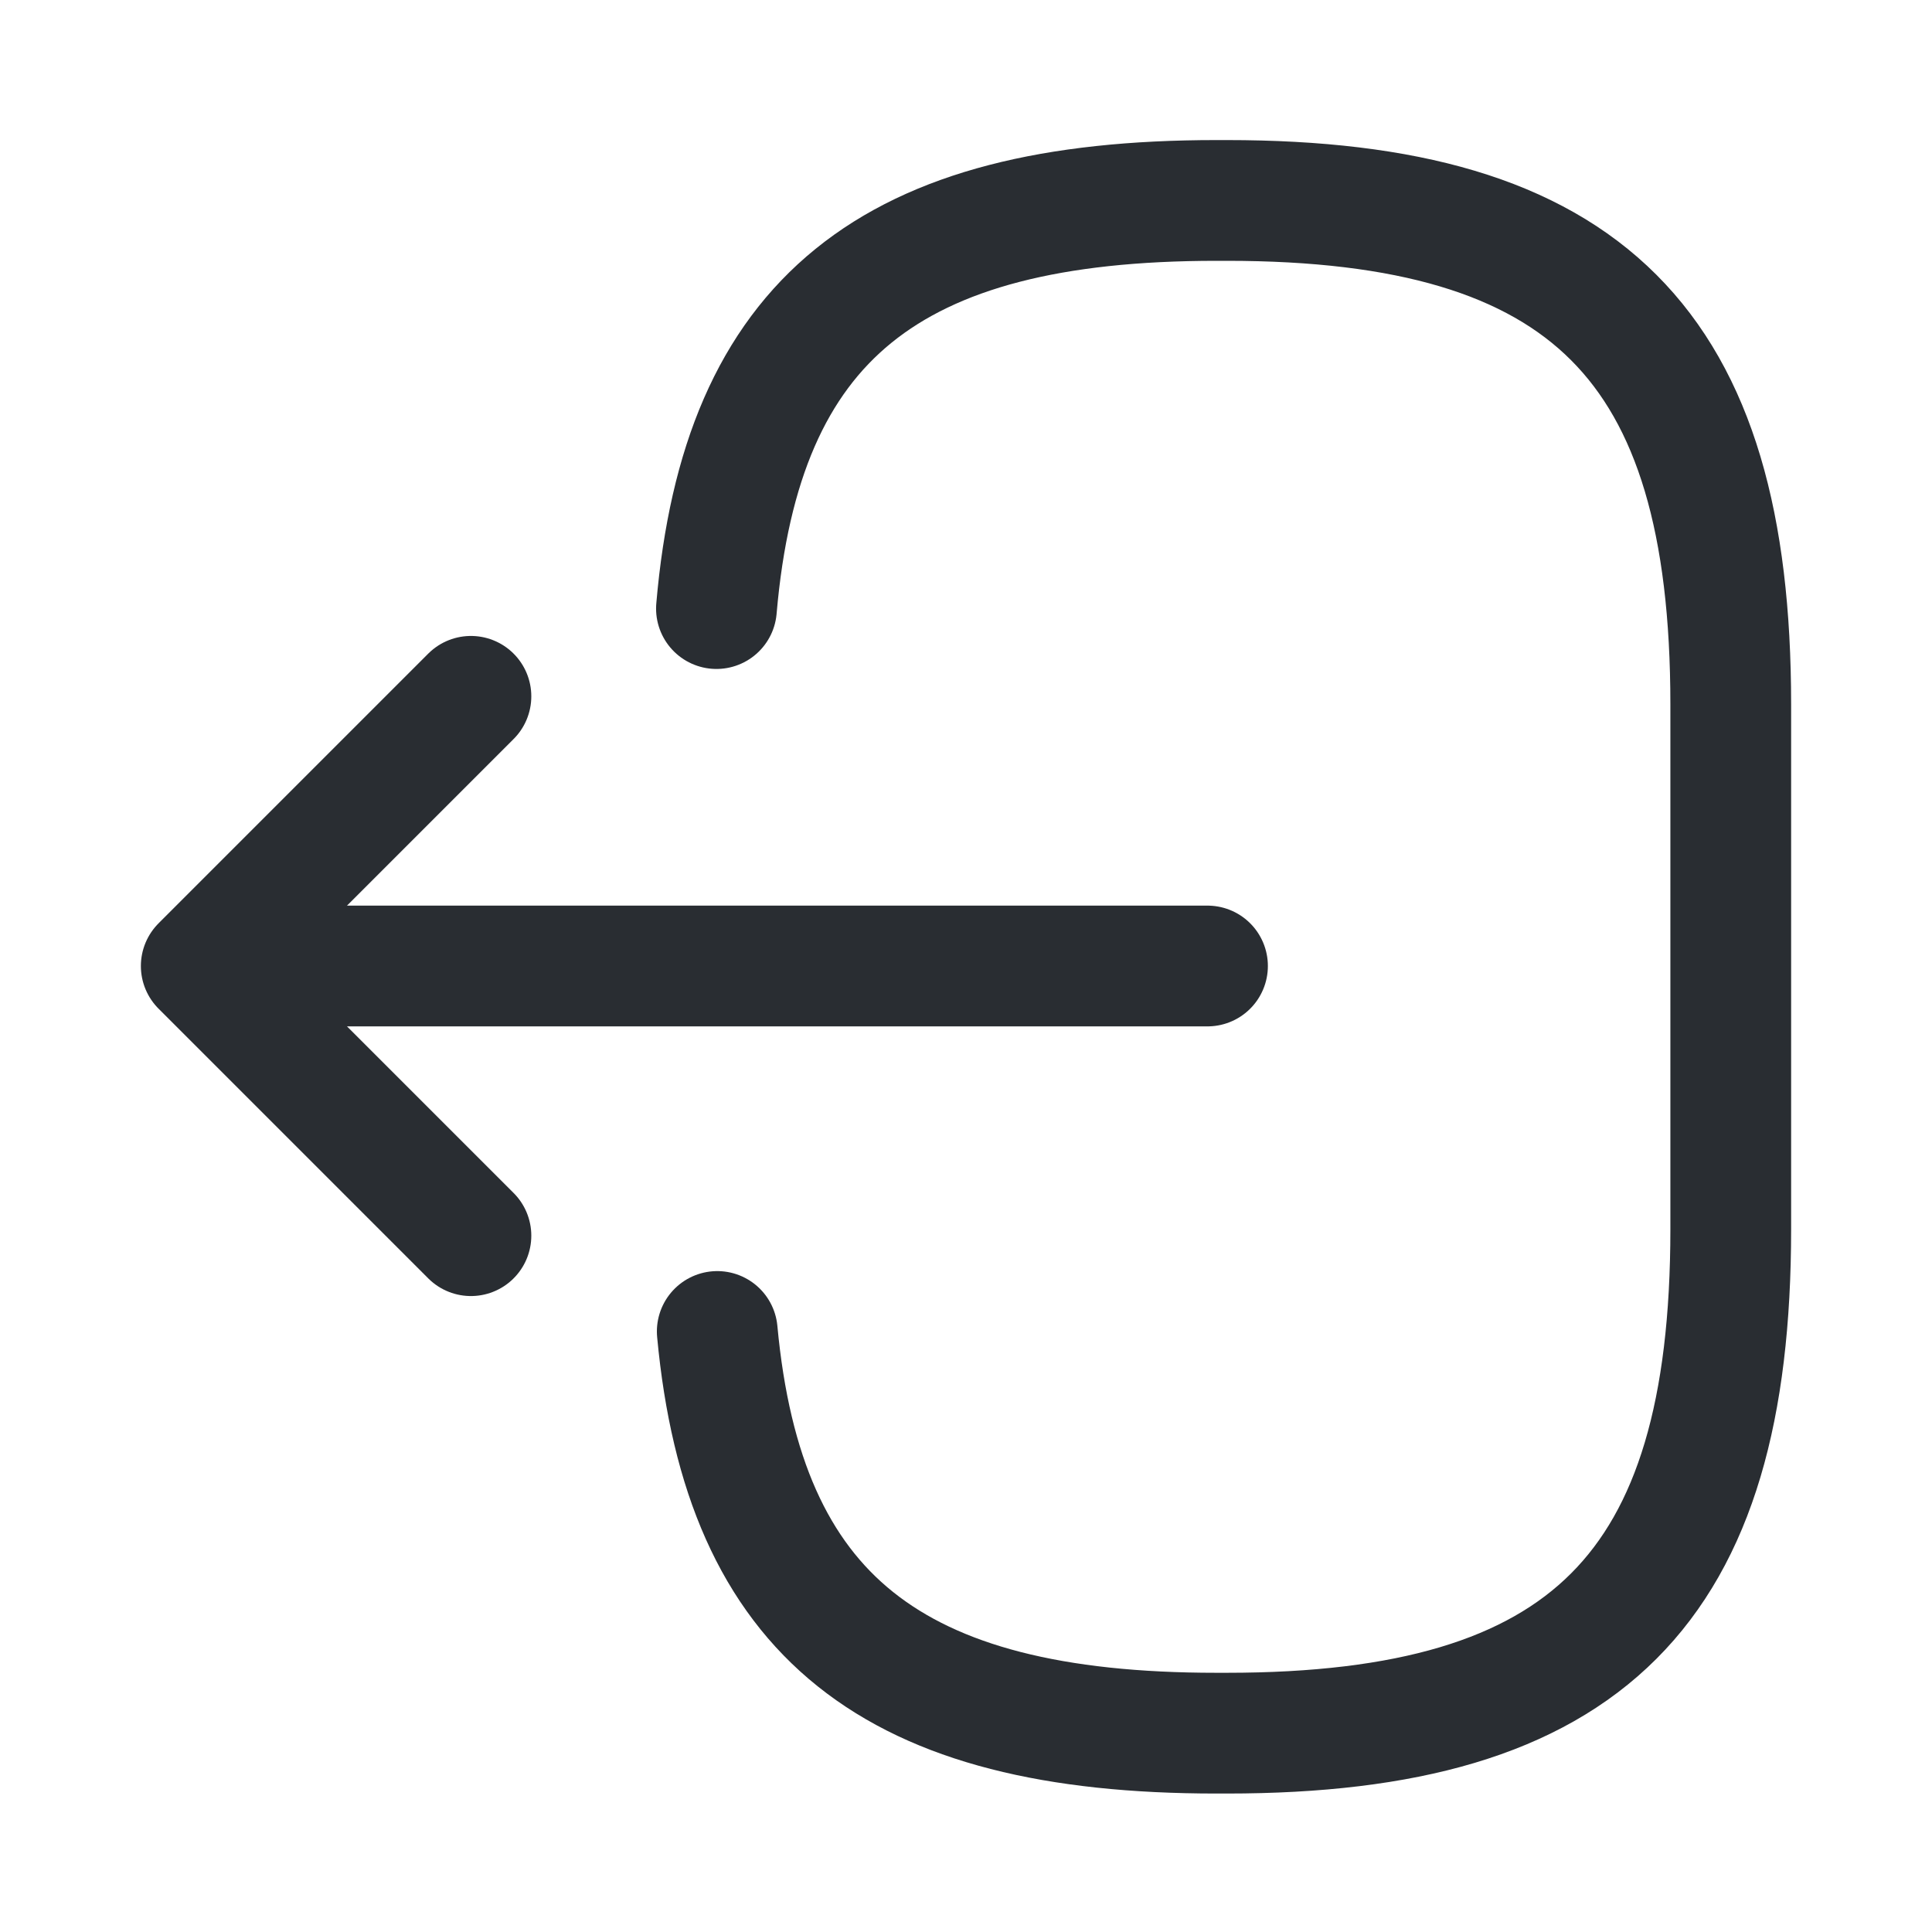
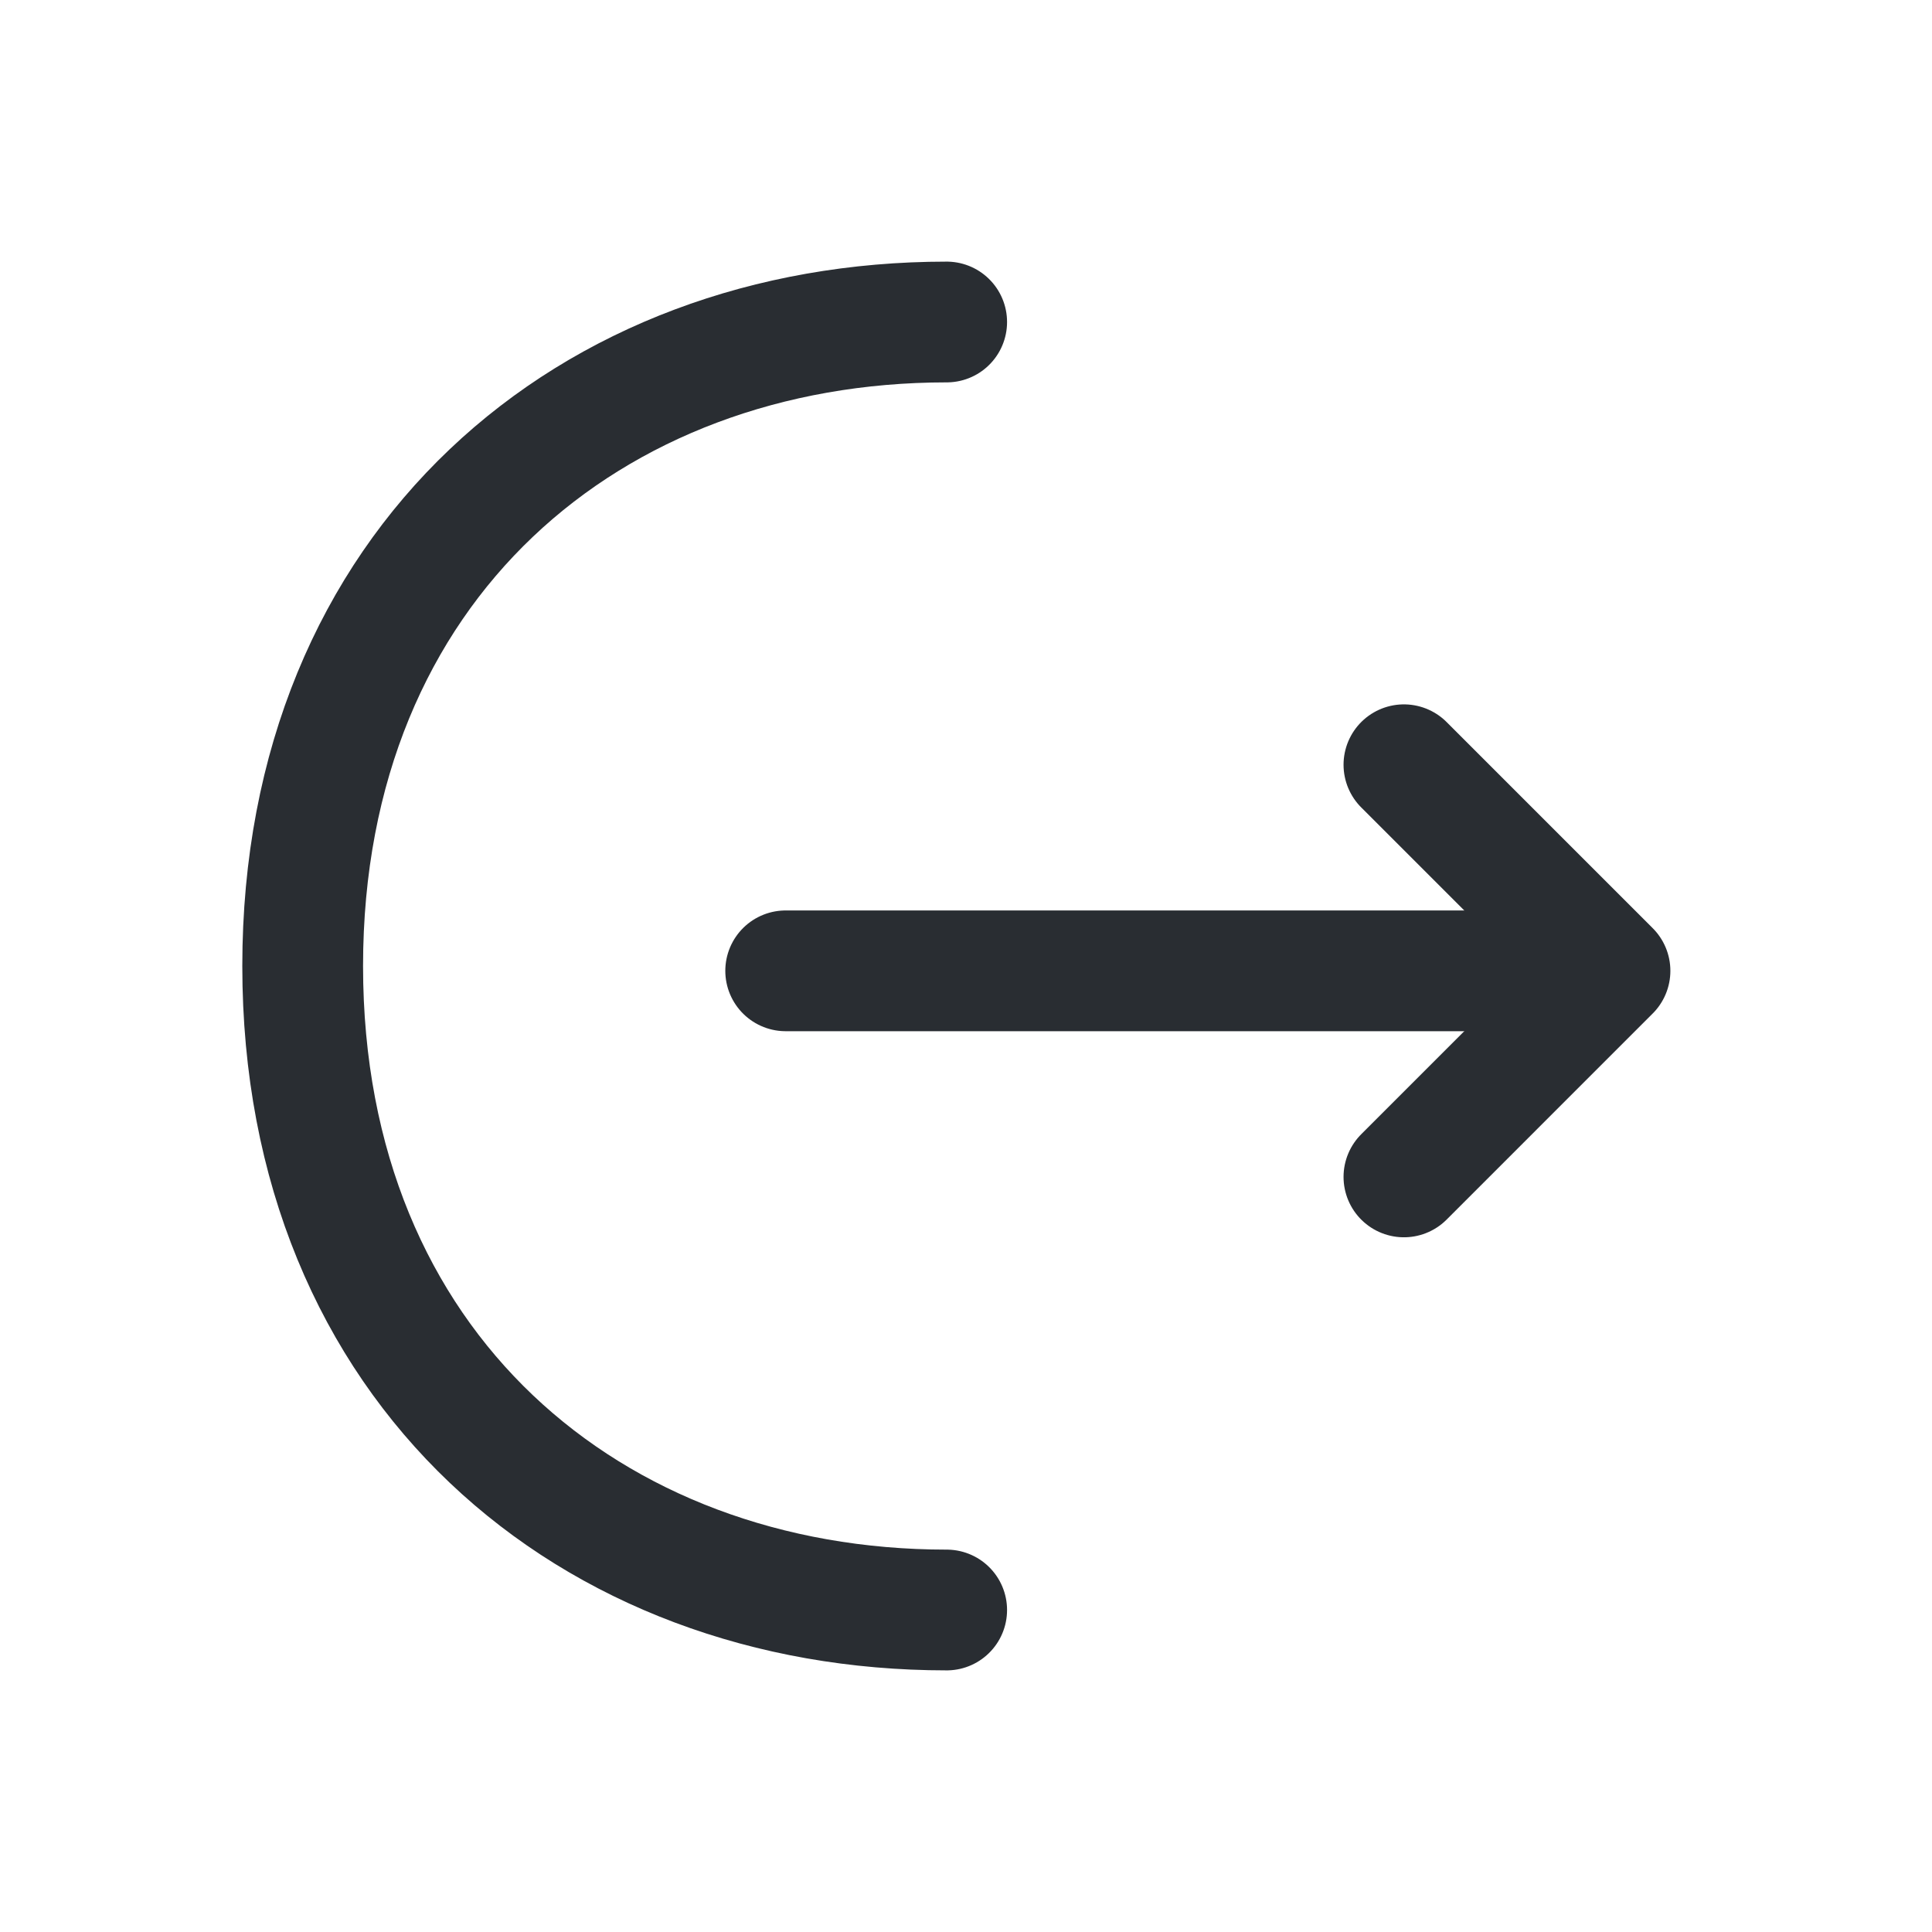
<svg xmlns="http://www.w3.org/2000/svg" width="24" height="24" viewBox="0 0 24 24" fill="none">
-   <path d="M8.9 7.56C9.21 3.96 11.06 2.49 15.11 2.49H15.24C19.71 2.49 21.5 4.28 21.5 8.75V15.27C21.5 19.74 19.71 21.53 15.24 21.53H15.11C11.09 21.53 9.24 20.08 8.91 16.54" stroke="#292D32" stroke-width="1.5" stroke-linecap="round" stroke-linejoin="round" />
-   <path d="M15 12H3.62" stroke="#292D32" stroke-width="1.5" stroke-linecap="round" stroke-linejoin="round" />
-   <path d="M5.85 8.65L2.5 12L5.85 15.35" stroke="#292D32" stroke-width="1.5" stroke-linecap="round" stroke-linejoin="round" />
+   <path d="M17.44 14.62L20 12.06L17.44 9.5" stroke="#292D32" stroke-width="1.5" stroke-miterlimit="10" stroke-linecap="round" stroke-linejoin="round" />
+   <path d="M9.76 12.06H19.93" stroke="#292D32" stroke-width="1.5" stroke-miterlimit="10" stroke-linecap="round" stroke-linejoin="round" />
+   <path d="M11.76 20C7.34 20 3.76 17 3.76 12C3.76 7 7.34 4 11.76 4" stroke="#292D32" stroke-width="1.5" stroke-miterlimit="10" stroke-linecap="round" stroke-linejoin="round" />
</svg>
